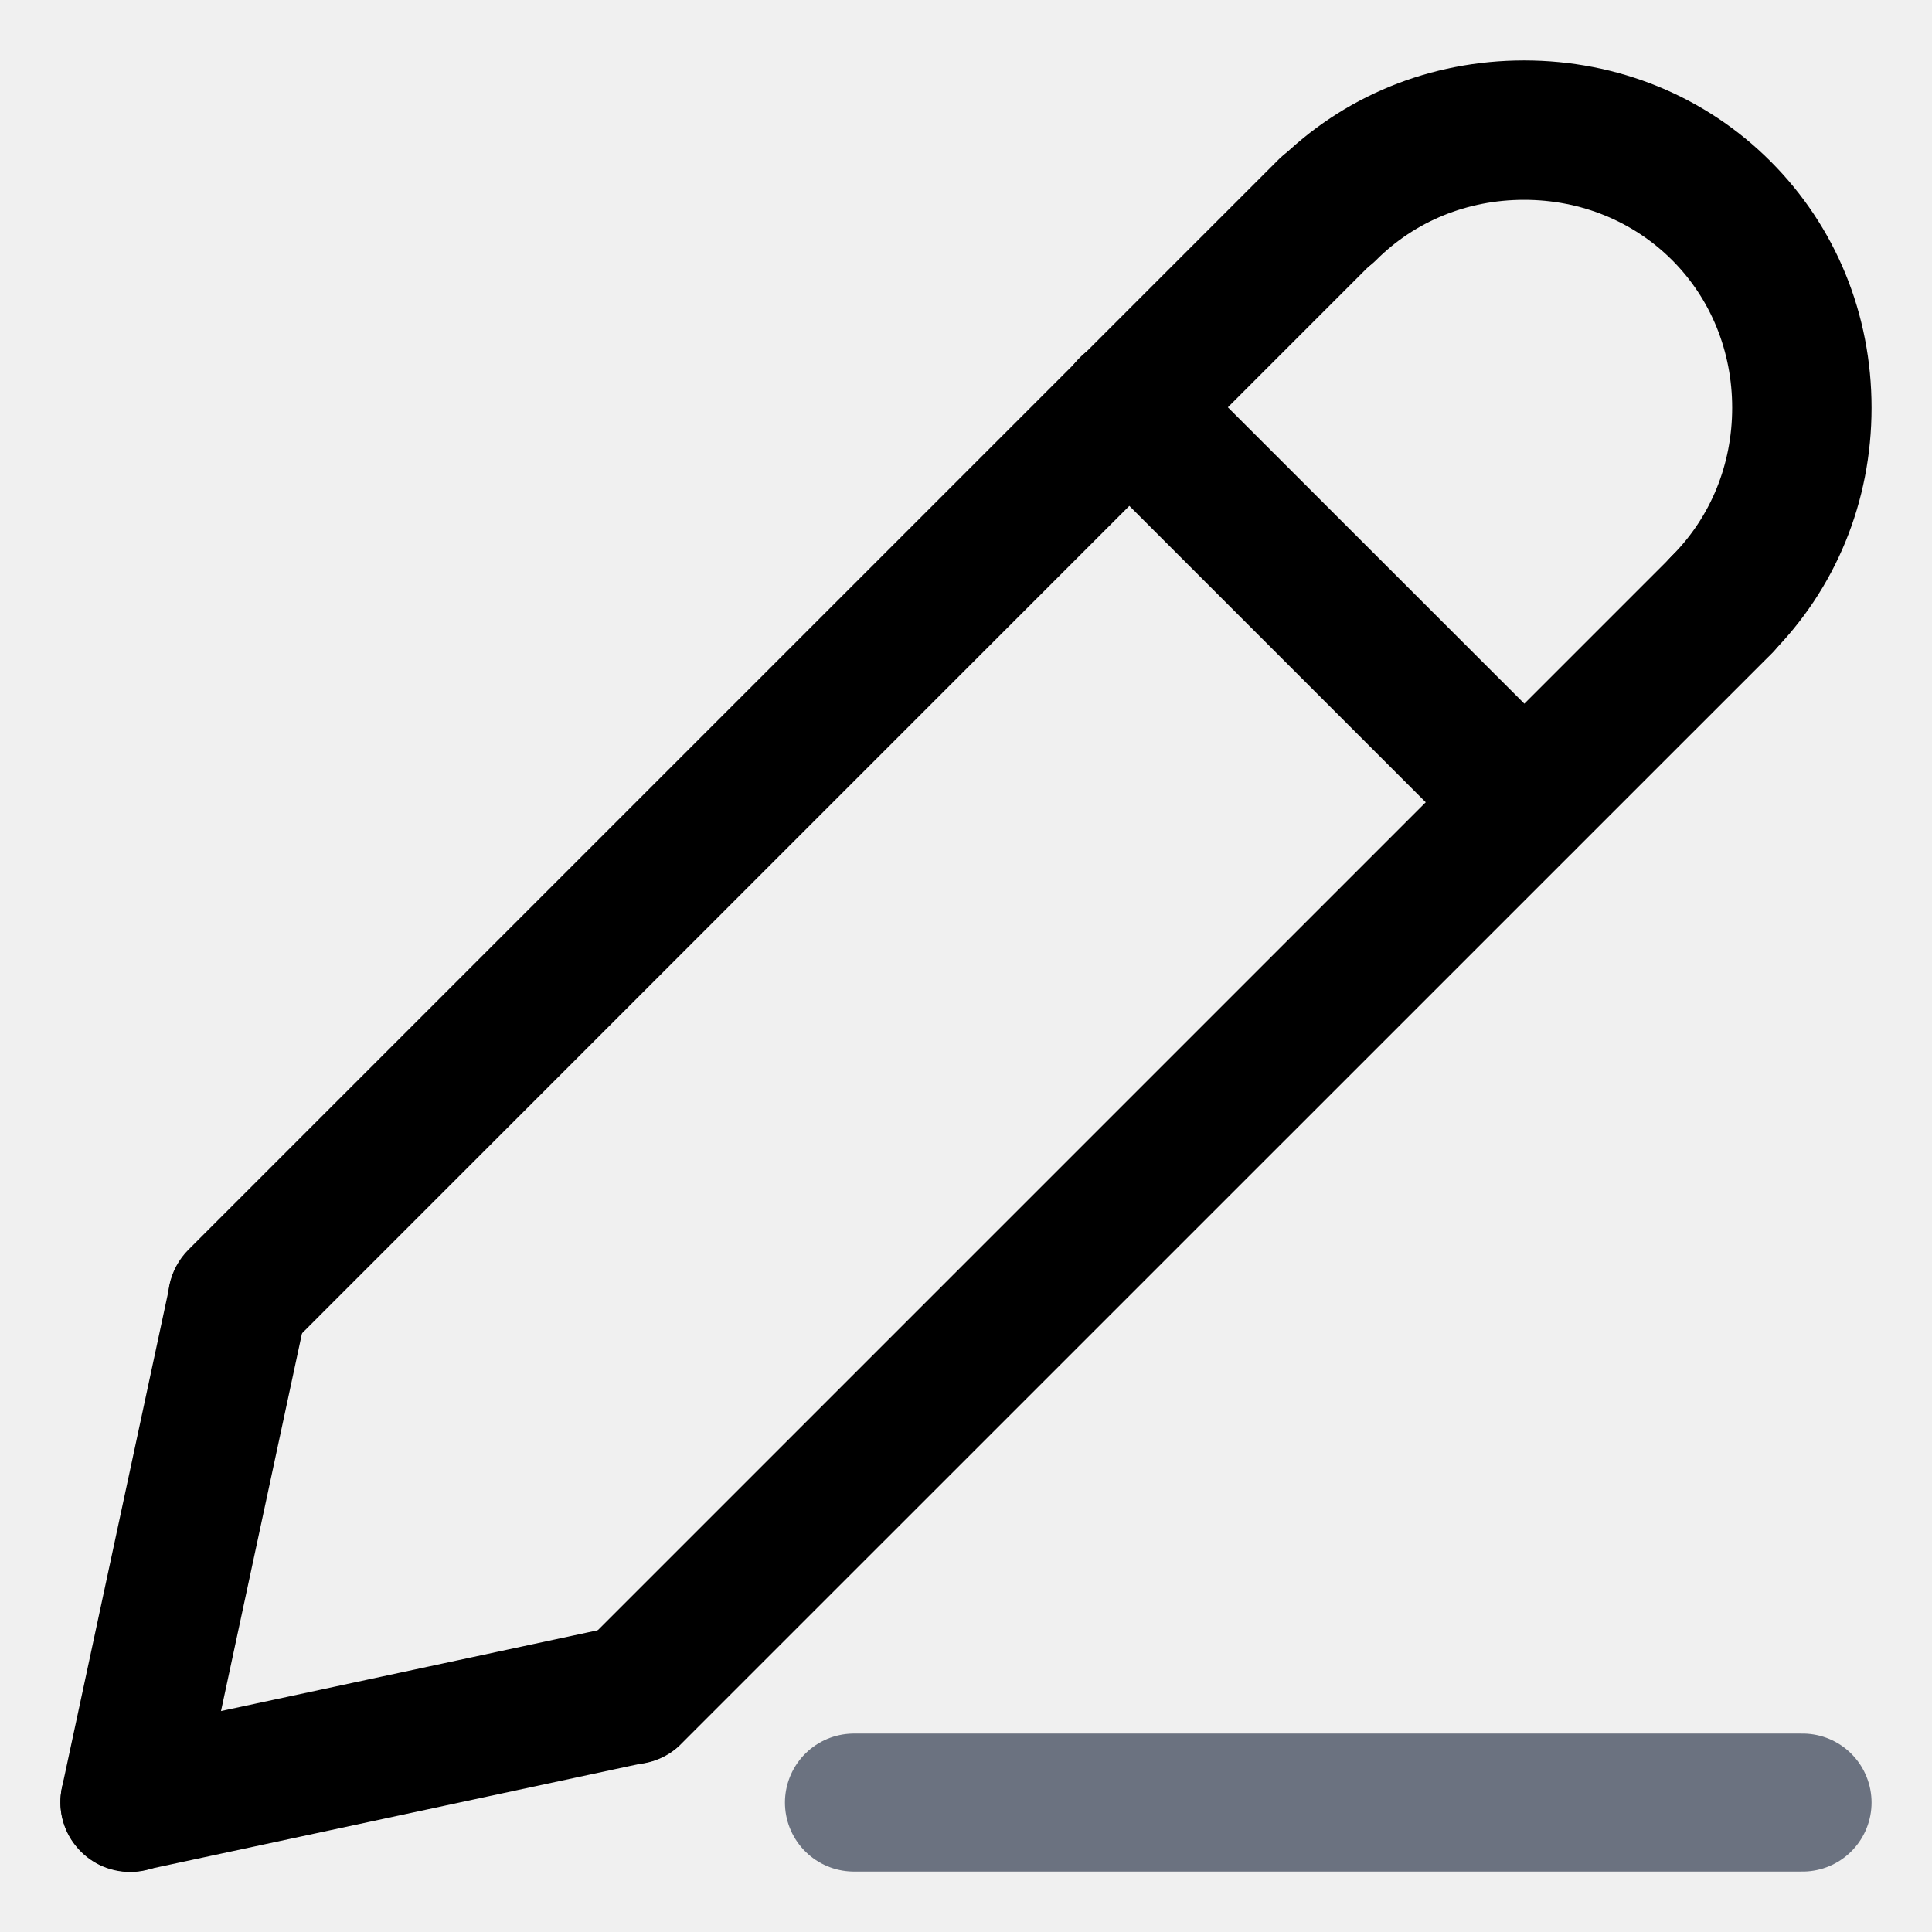
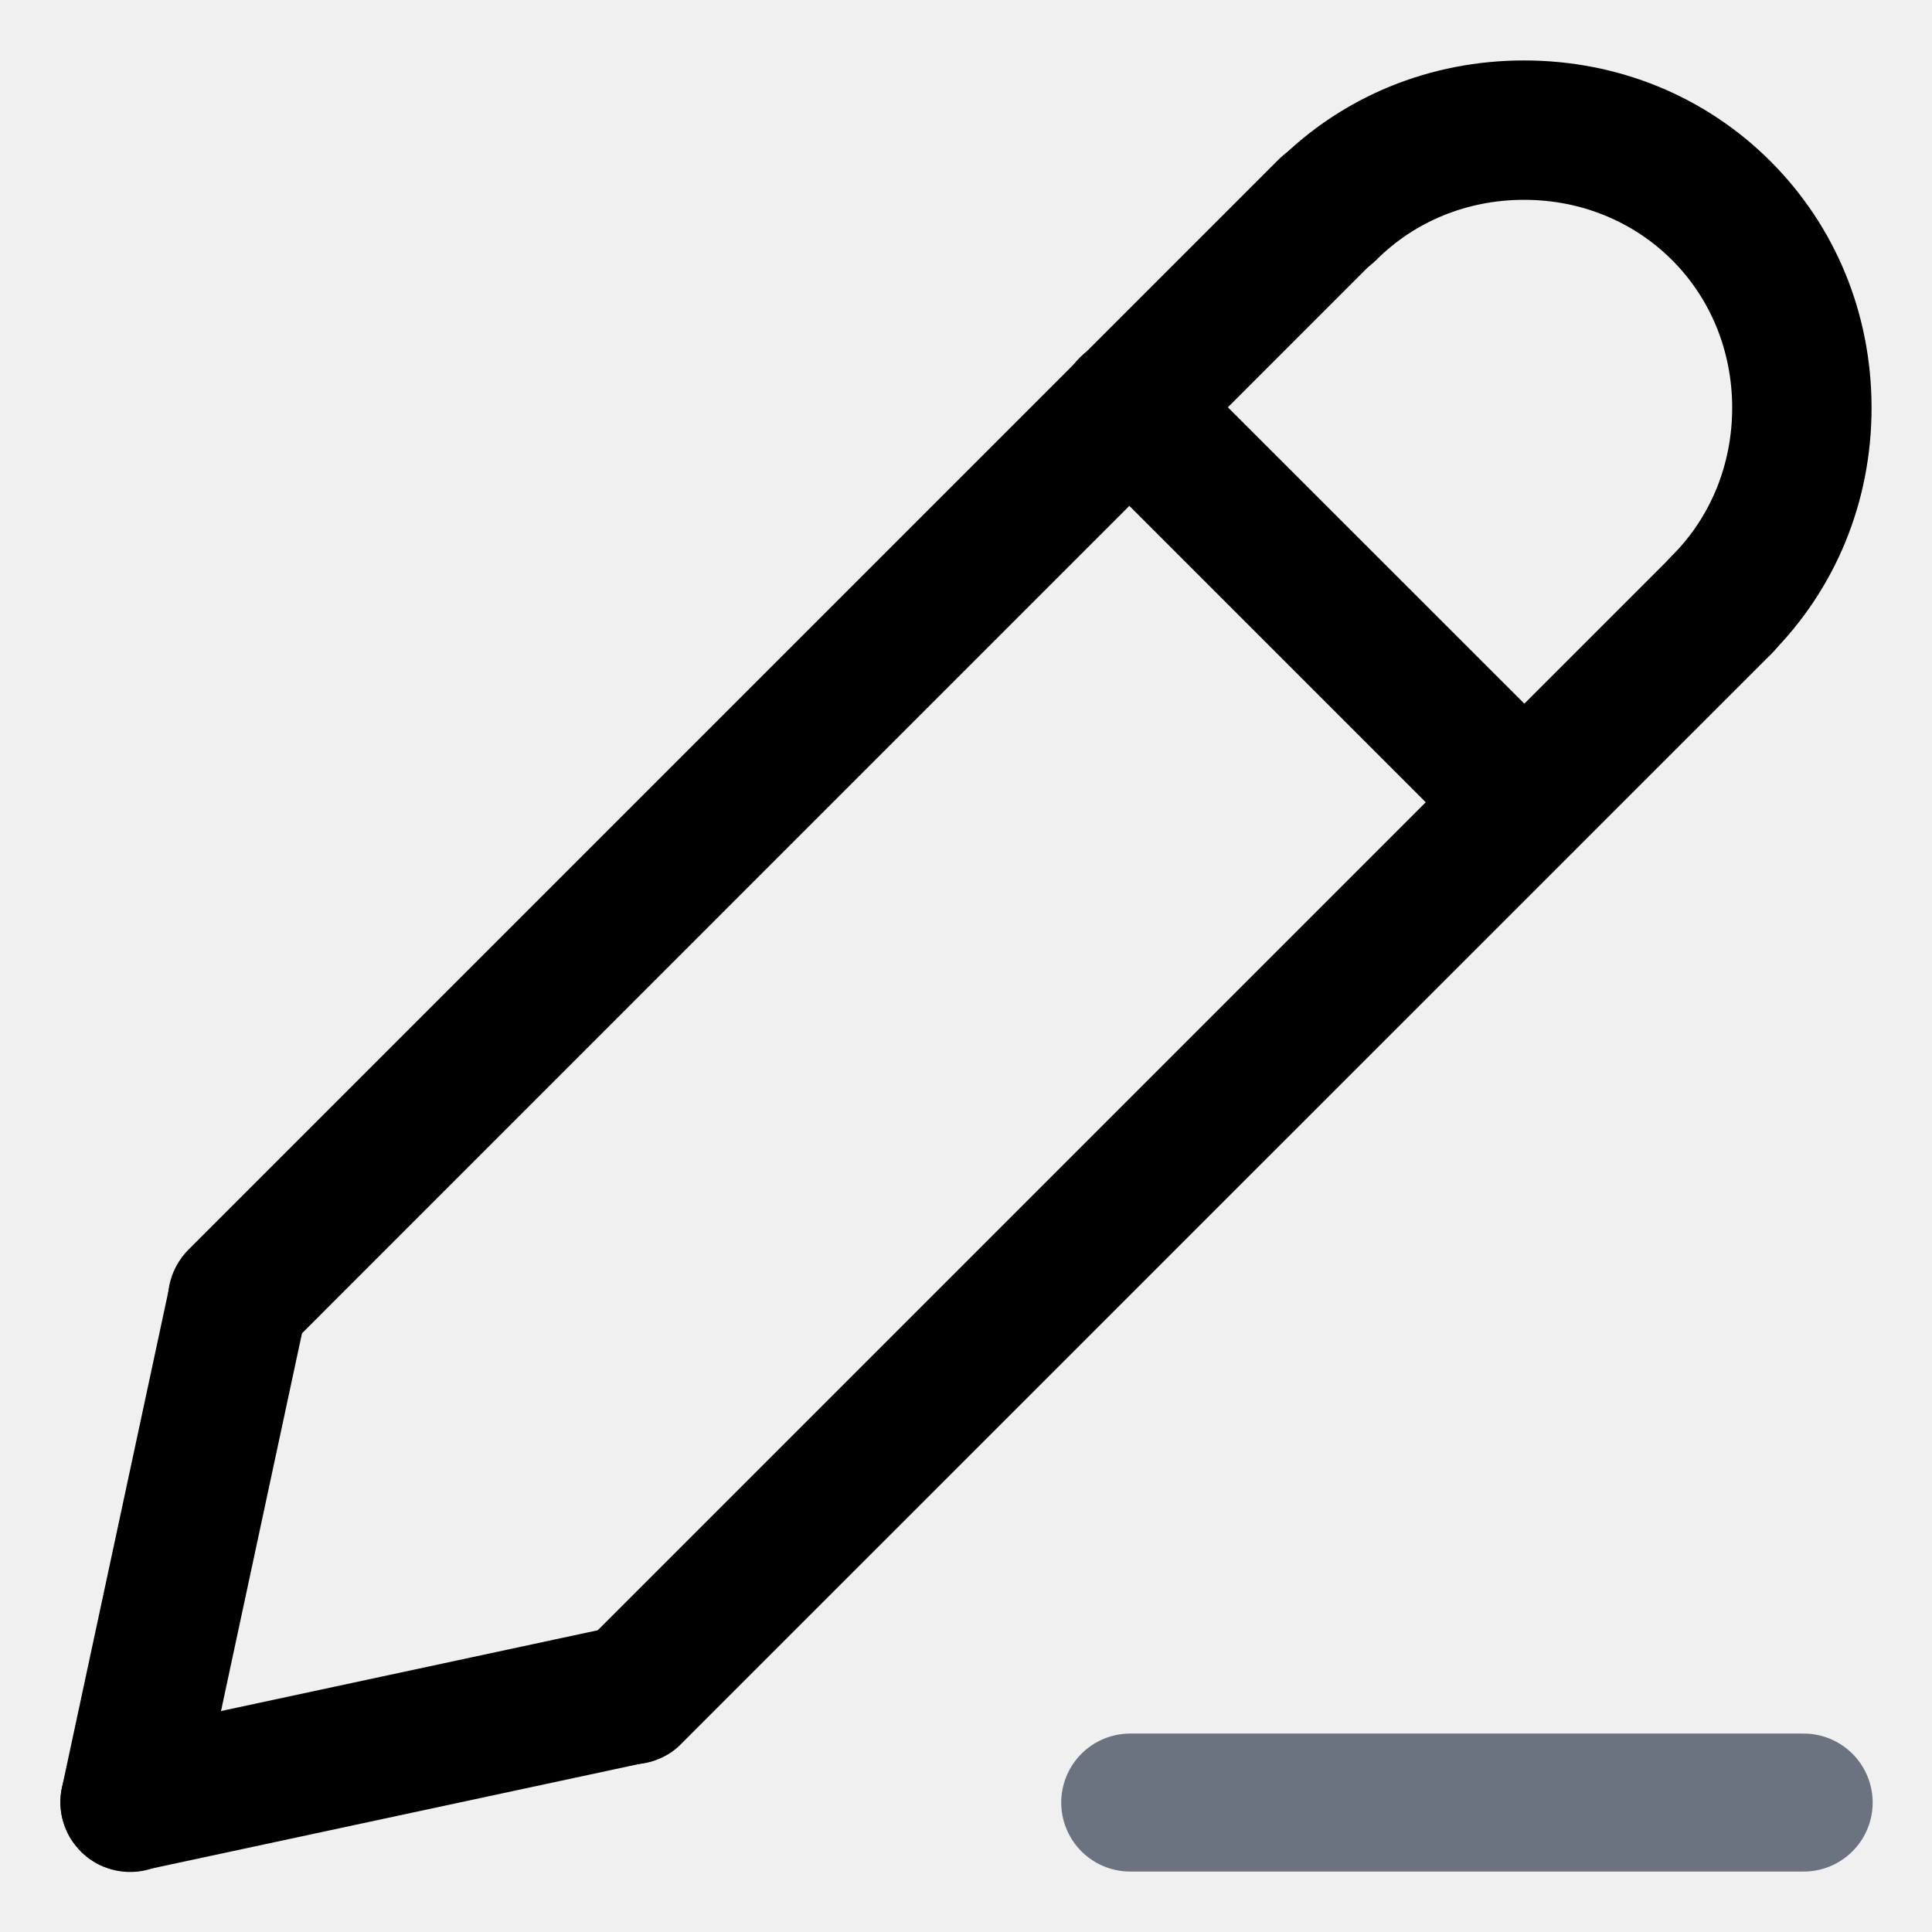
- <svg xmlns="http://www.w3.org/2000/svg" width="14" height="14" viewBox="0 0 14 14" fill="none">
-   <g clip-path="url(#clip0_19628_23090)">
+ <svg xmlns="http://www.w3.org/2000/svg" viewBox="0 0 14 14" fill="none">
+   <g clip-path="url(#clip0_19769_23023)">
    <path d="M1.723 9.918C1.623 9.918 1.525 9.888 1.442 9.832C1.359 9.777 1.294 9.698 1.256 9.606C1.218 9.513 1.208 9.412 1.227 9.314C1.247 9.216 1.295 9.126 1.366 9.055L9.259 1.162C9.306 1.114 9.361 1.075 9.423 1.049C9.485 1.022 9.551 1.008 9.618 1.008C9.685 1.007 9.752 1.02 9.814 1.045C9.876 1.071 9.932 1.108 9.979 1.156C10.027 1.203 10.064 1.26 10.09 1.322C10.115 1.384 10.128 1.45 10.127 1.517C10.127 1.584 10.113 1.651 10.086 1.712C10.06 1.774 10.021 1.83 9.973 1.876L2.08 9.77C1.981 9.868 1.852 9.918 1.723 9.918Z" fill="currentColor" />
    <path d="M0.943 13.565C0.868 13.565 0.793 13.548 0.725 13.516C0.657 13.483 0.597 13.436 0.55 13.377C0.502 13.319 0.469 13.25 0.451 13.177C0.434 13.104 0.433 13.027 0.449 12.954L1.229 9.316C1.243 9.251 1.269 9.189 1.307 9.135C1.345 9.08 1.393 9.033 1.448 8.997C1.504 8.961 1.566 8.936 1.632 8.924C1.697 8.912 1.764 8.913 1.829 8.927C1.894 8.941 1.956 8.967 2.011 9.005C2.065 9.043 2.112 9.091 2.148 9.147C2.184 9.203 2.209 9.265 2.22 9.331C2.232 9.396 2.231 9.463 2.217 9.528L1.437 13.166C1.412 13.279 1.35 13.38 1.26 13.453C1.171 13.525 1.059 13.565 0.943 13.565ZM4.58 12.784C4.48 12.784 4.383 12.755 4.299 12.699C4.216 12.644 4.152 12.565 4.113 12.473C4.075 12.38 4.065 12.279 4.085 12.181C4.104 12.083 4.152 11.993 4.223 11.922L12.116 4.029C12.163 3.981 12.219 3.942 12.28 3.916C12.342 3.89 12.408 3.876 12.475 3.875C12.542 3.874 12.609 3.887 12.671 3.913C12.733 3.938 12.789 3.976 12.837 4.023C12.884 4.07 12.922 4.127 12.947 4.189C12.973 4.251 12.985 4.317 12.985 4.385C12.984 4.452 12.97 4.518 12.944 4.579C12.917 4.641 12.879 4.697 12.831 4.743L4.937 12.636C4.891 12.684 4.835 12.721 4.774 12.746C4.712 12.772 4.646 12.785 4.58 12.784Z" fill="currentColor" />
    <path d="M0.942 13.562C0.817 13.562 0.697 13.515 0.605 13.432C0.513 13.349 0.454 13.234 0.441 13.11C0.428 12.986 0.461 12.862 0.534 12.761C0.607 12.66 0.715 12.59 0.836 12.563L4.474 11.783C4.604 11.755 4.741 11.781 4.853 11.854C4.965 11.926 5.044 12.04 5.072 12.171C5.1 12.302 5.075 12.438 5.003 12.551C4.93 12.663 4.816 12.742 4.686 12.771L1.048 13.551C1.013 13.559 0.977 13.563 0.942 13.562ZM11.044 6.317C10.978 6.318 10.912 6.305 10.851 6.279C10.79 6.254 10.734 6.216 10.687 6.169L7.83 3.312C7.782 3.266 7.743 3.21 7.717 3.148C7.69 3.087 7.677 3.02 7.676 2.953C7.675 2.886 7.688 2.82 7.714 2.758C7.739 2.696 7.776 2.639 7.824 2.592C7.871 2.544 7.928 2.507 7.99 2.482C8.052 2.456 8.118 2.443 8.185 2.444C8.252 2.445 8.319 2.458 8.38 2.485C8.442 2.511 8.498 2.55 8.544 2.598L11.402 5.455C11.472 5.526 11.52 5.616 11.54 5.714C11.559 5.812 11.549 5.913 11.511 6.006C11.473 6.098 11.408 6.177 11.325 6.232C11.242 6.288 11.144 6.317 11.044 6.317ZM12.473 4.889C12.373 4.889 12.275 4.86 12.192 4.804C12.109 4.749 12.044 4.67 12.006 4.577C11.968 4.485 11.958 4.383 11.977 4.285C11.997 4.187 12.045 4.097 12.116 4.027C12.397 3.745 12.552 3.365 12.552 2.955C12.552 2.546 12.397 2.165 12.116 1.884C11.834 1.603 11.454 1.448 11.044 1.448C10.634 1.448 10.254 1.603 9.973 1.884C9.926 1.931 9.87 1.968 9.809 1.993C9.748 2.019 9.682 2.032 9.616 2.032C9.549 2.032 9.484 2.019 9.422 1.993C9.361 1.968 9.305 1.931 9.258 1.884C9.211 1.837 9.174 1.781 9.149 1.72C9.123 1.659 9.11 1.593 9.11 1.527C9.11 1.46 9.123 1.395 9.149 1.333C9.174 1.272 9.211 1.216 9.258 1.169C9.73 0.697 10.364 0.438 11.044 0.438C11.724 0.438 12.358 0.697 12.83 1.169C13.302 1.641 13.562 2.275 13.562 2.955C13.562 3.635 13.302 4.269 12.83 4.741C12.783 4.788 12.727 4.825 12.666 4.851C12.605 4.876 12.539 4.889 12.473 4.889Z" fill="currentColor" />
-     <line x1="6.188" y1="13.062" x2="13.062" y2="13.062" stroke="#6B7280" stroke-linecap="round" />
+     <line x1="8.19" y1="13.062" x2="13.07" y2="13.062" stroke="#6B7280" stroke-linecap="round" />
  </g>
  <defs>
-     <clipPath id="clip0_19628_23090">
+     <clipPath id="clip0_19769_23023">
      <rect width="14" height="14" fill="white" />
    </clipPath>
  </defs>
</svg>
